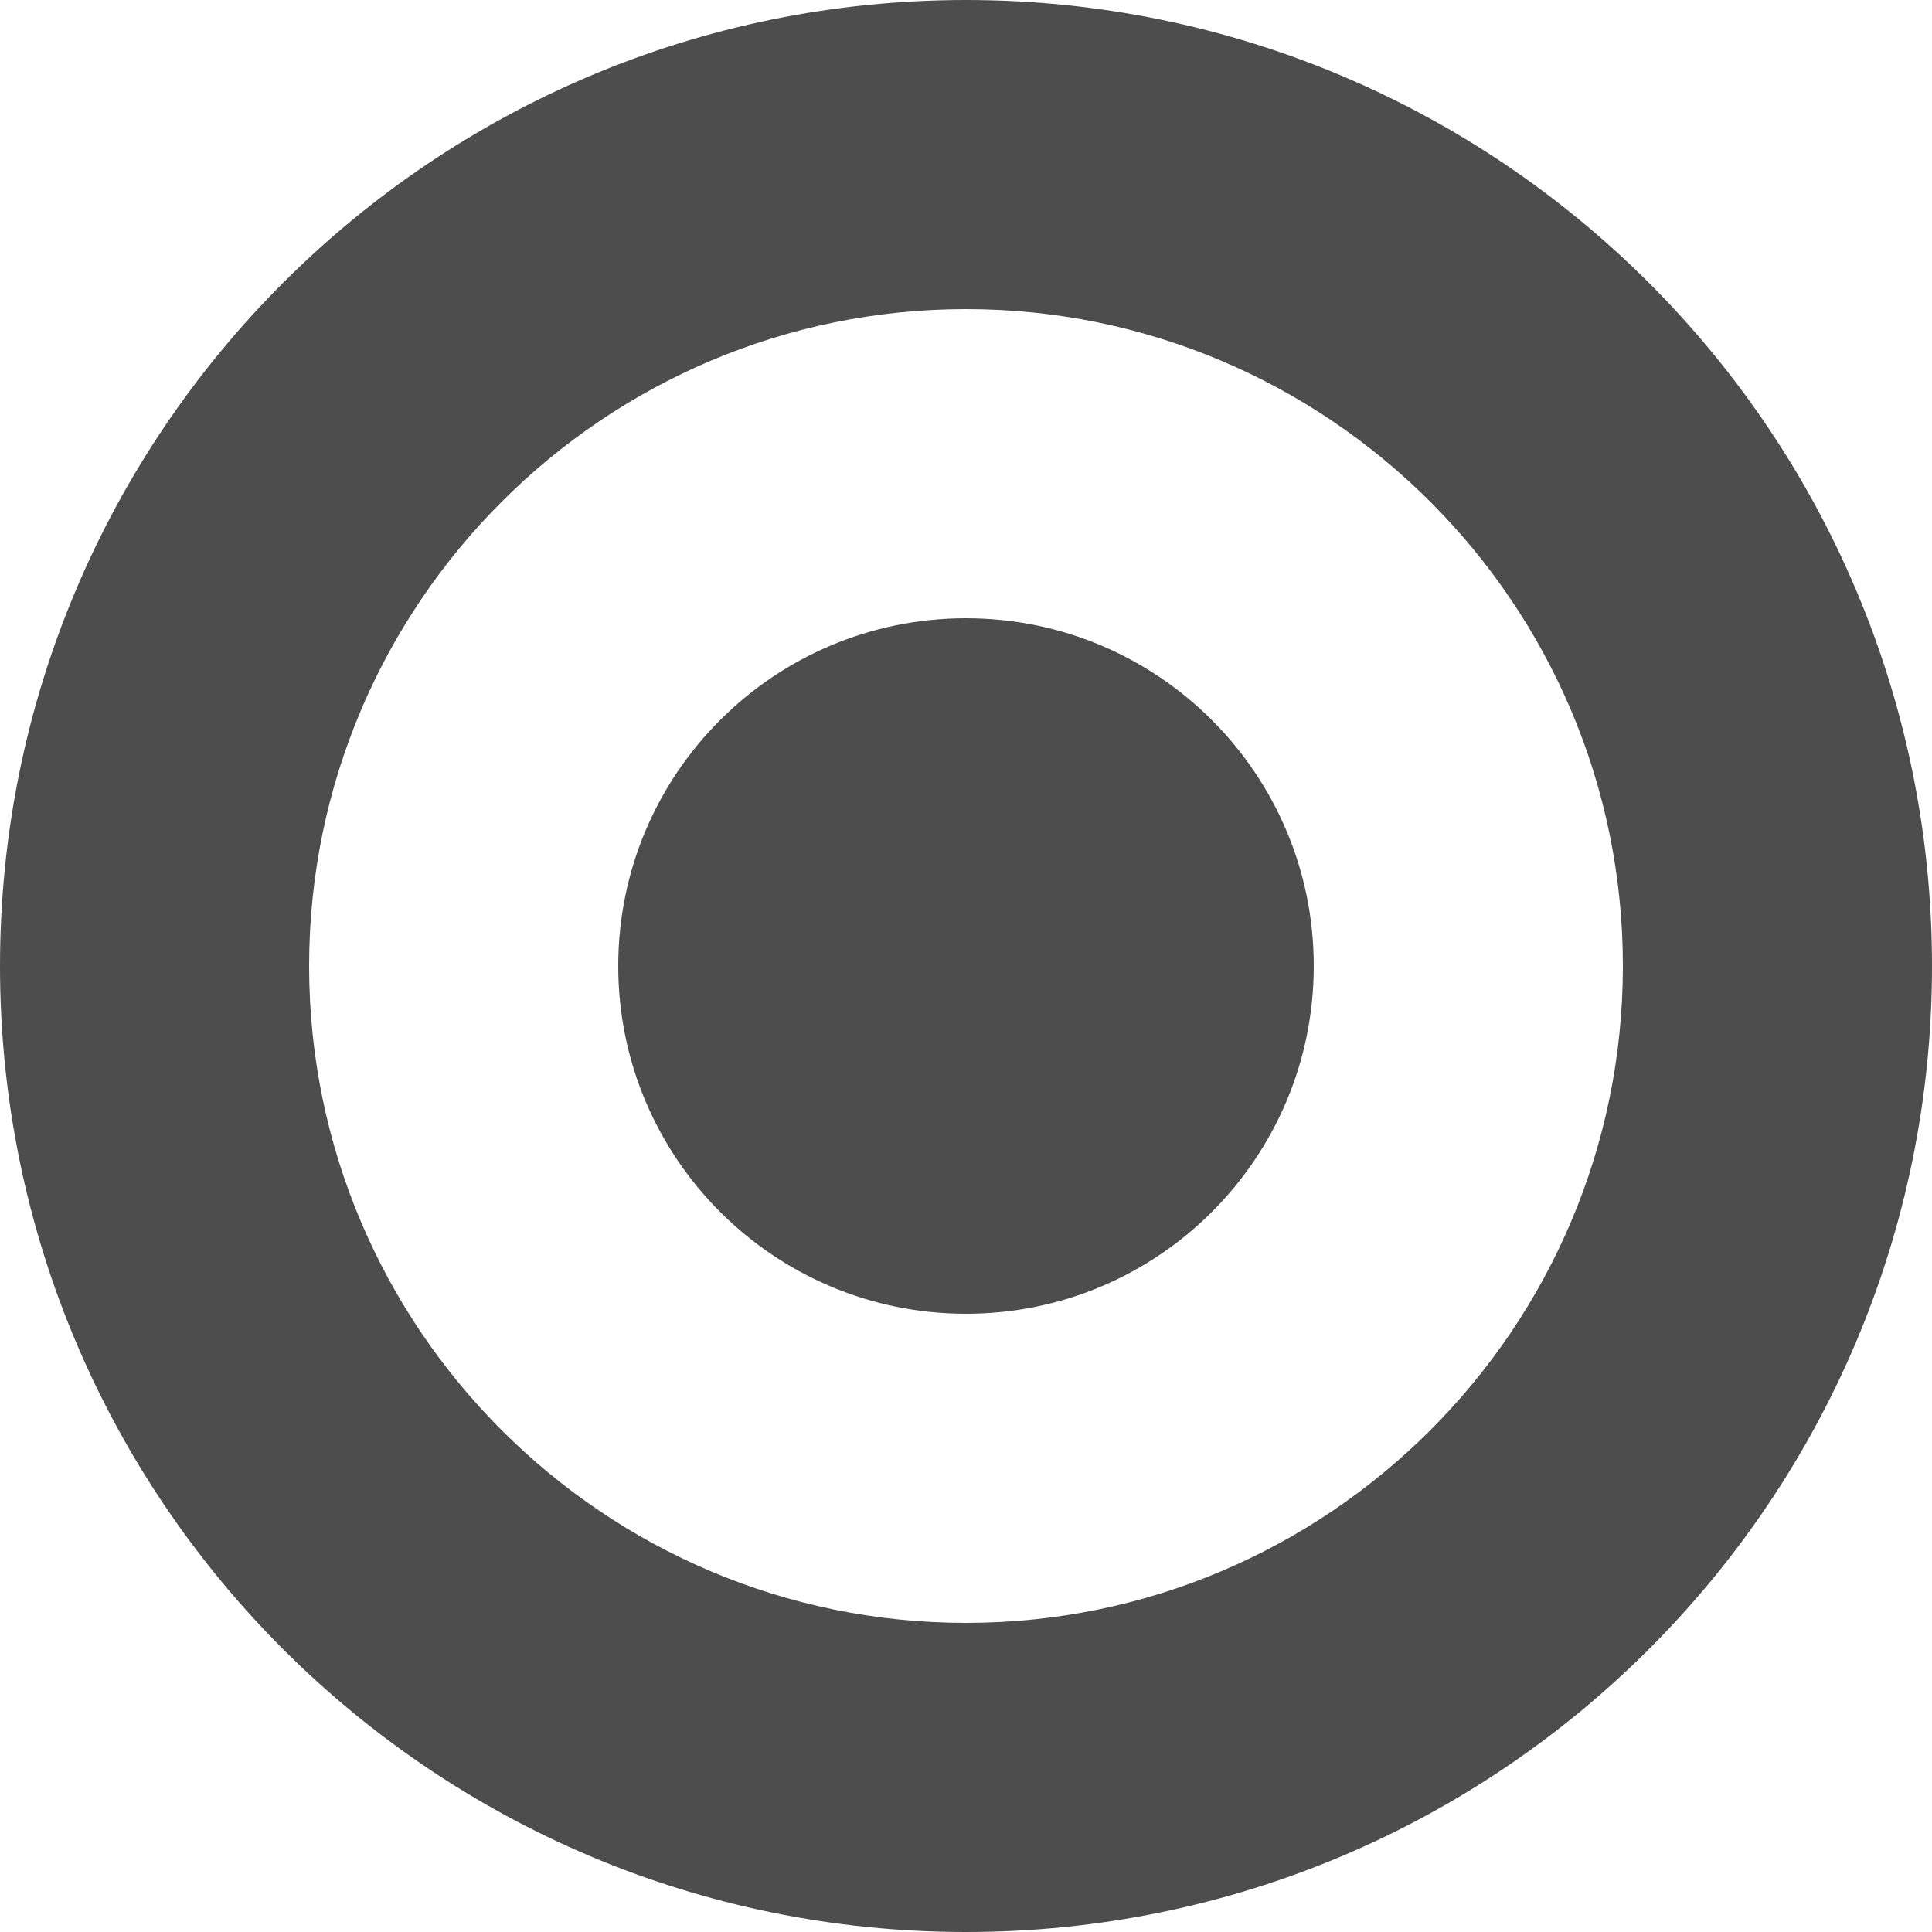
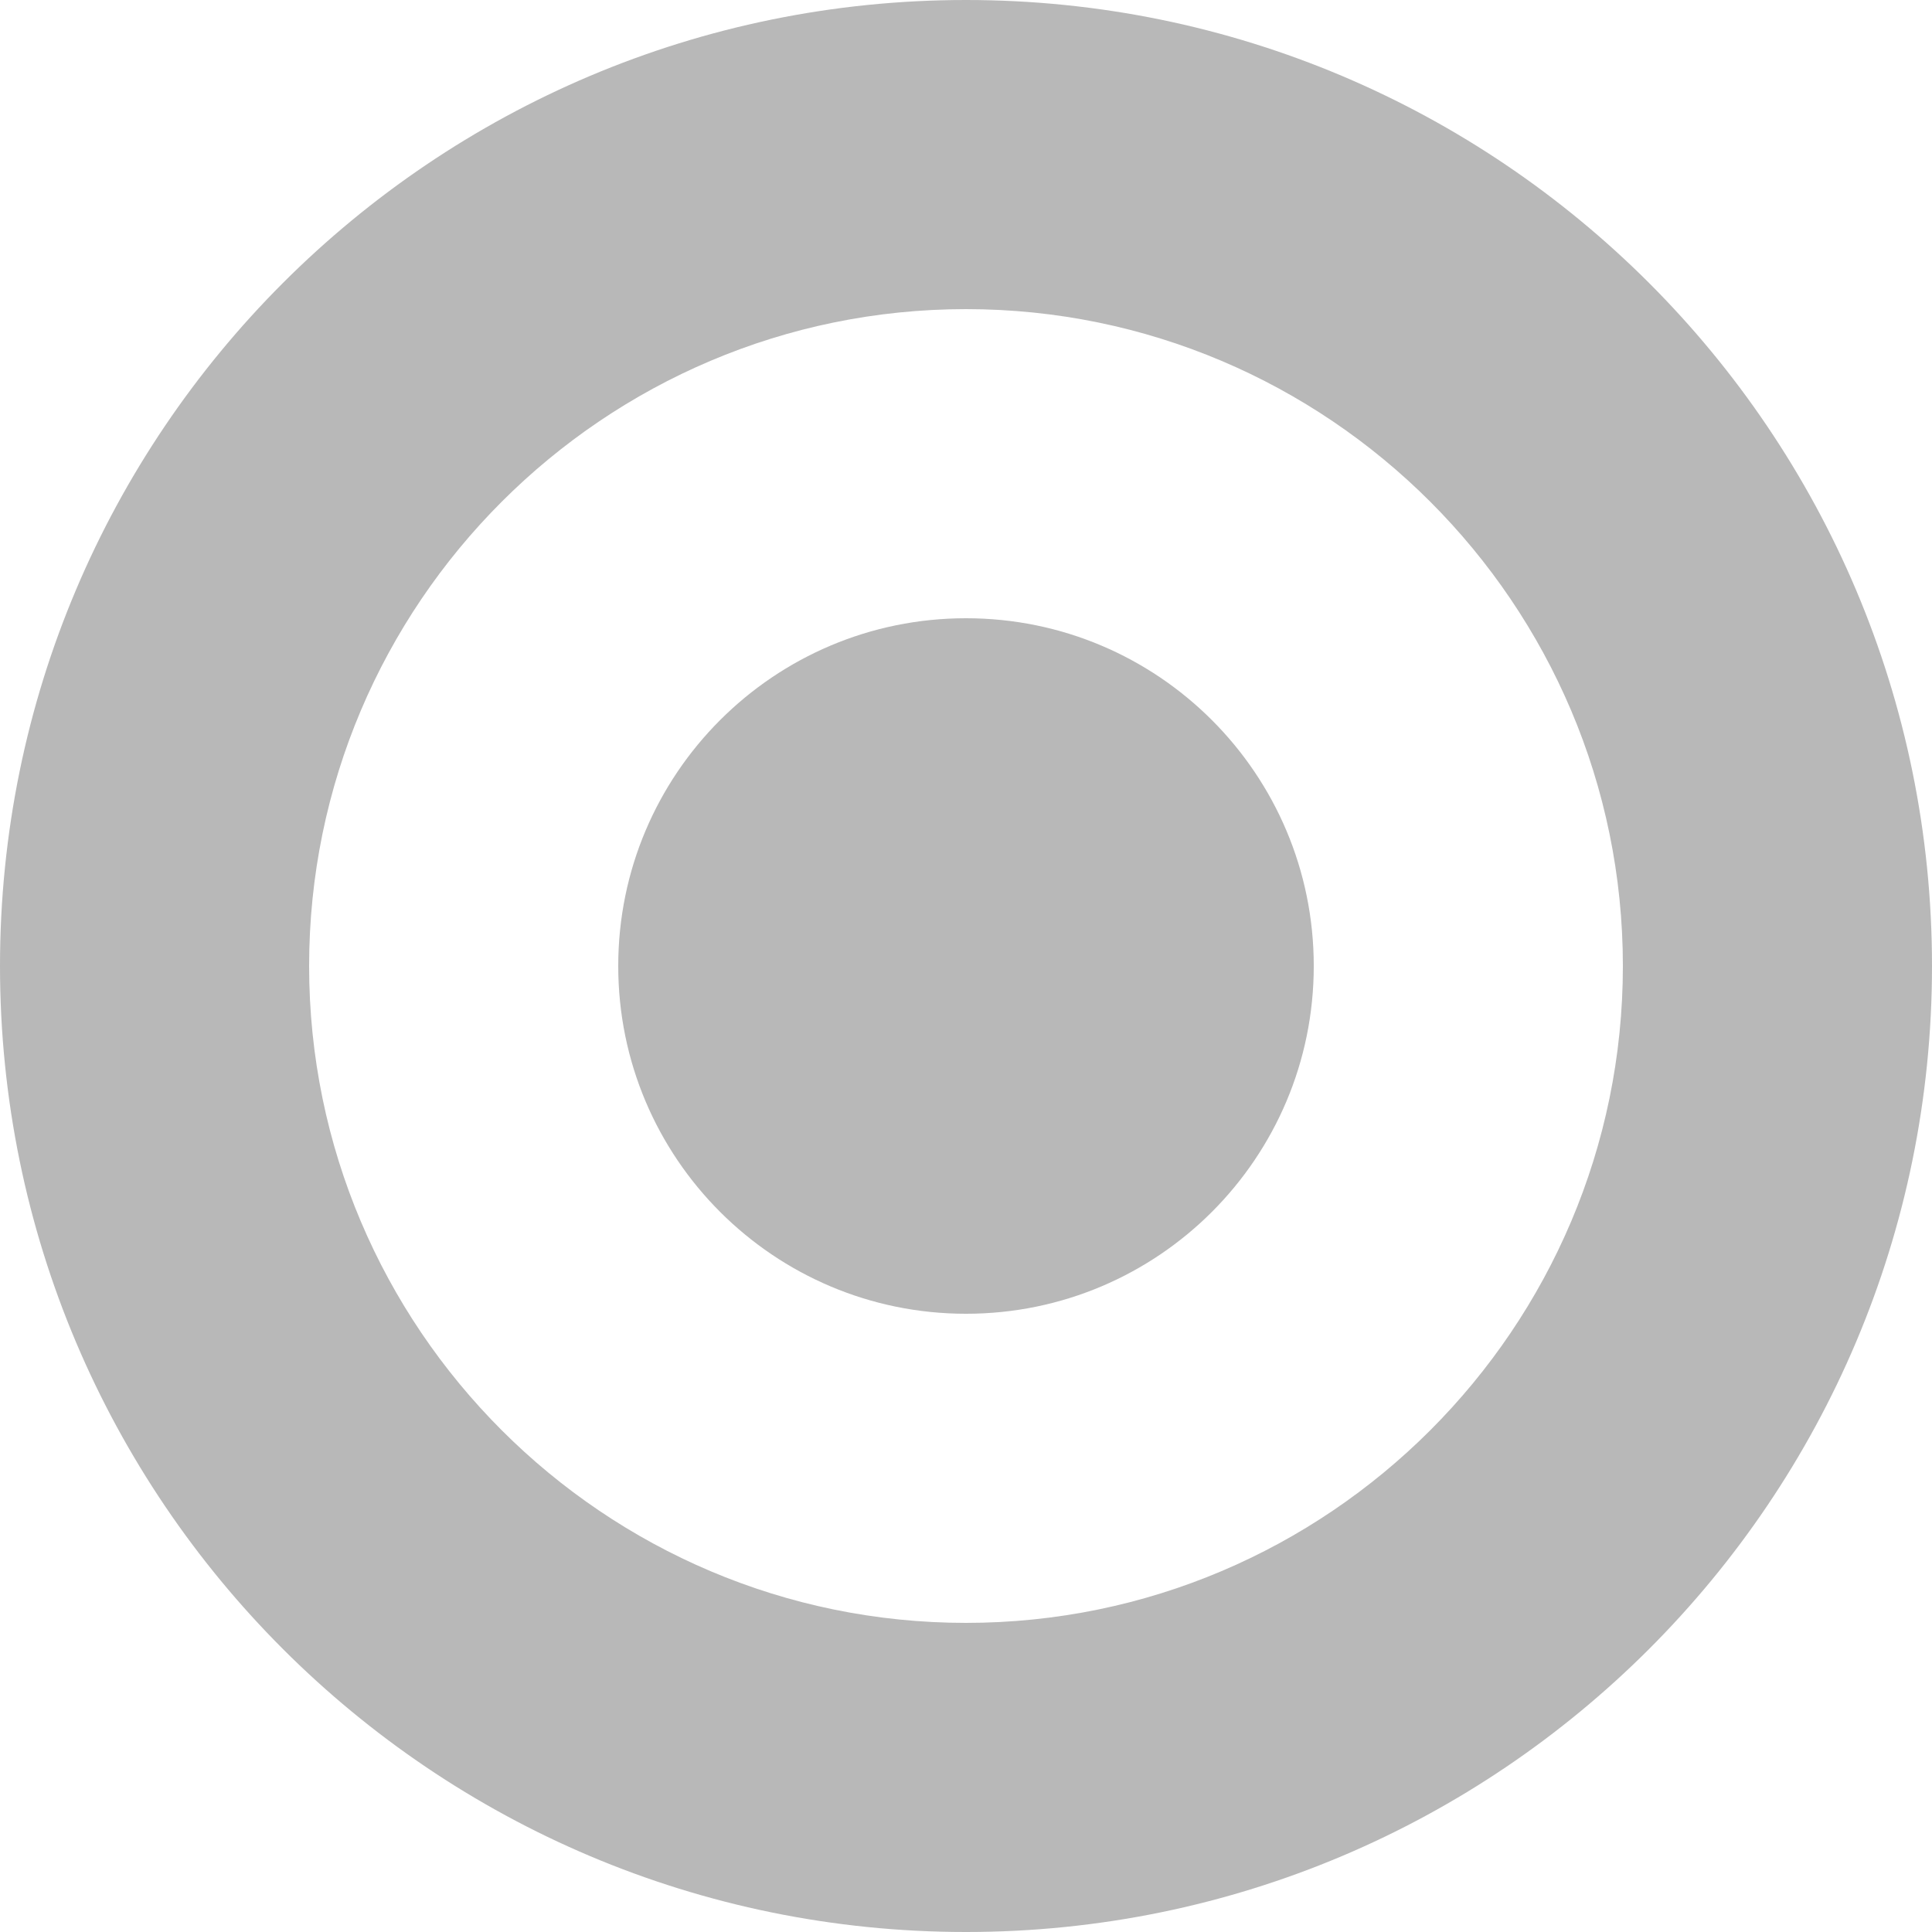
<svg xmlns="http://www.w3.org/2000/svg" width="25" height="25" viewBox="0 0 25 25">
-   <path fill="#4D4D4D" d="M12.5 4c4.687 0 8.5 3.813 8.5 8.5 0 4.687-3.813 8.5-8.5 8.5C7.813 21 4 17.187 4 12.5 4 7.813 7.813 4 12.5 4m0-4C5.597 0 0 5.597 0 12.5S5.597 25 12.5 25 25 19.403 25 12.5 19.403 0 12.5 0z" />
-   <circle fill="#4D4D4D" cx="12.5" cy="12.5" r="4.5" />
+   <path fill="#b8b8b8" d="M12.5 4c4.687 0 8.5 3.813 8.5 8.5 0 4.687-3.813 8.5-8.5 8.5C7.813 21 4 17.187 4 12.5 4 7.813 7.813 4 12.5 4m0-4C5.597 0 0 5.597 0 12.5S5.597 25 12.5 25 25 19.403 25 12.5 19.403 0 12.5 0z" />
+   <circle fill="#b8b8b8" cx="12.5" cy="12.5" r="4.5" />
</svg>
